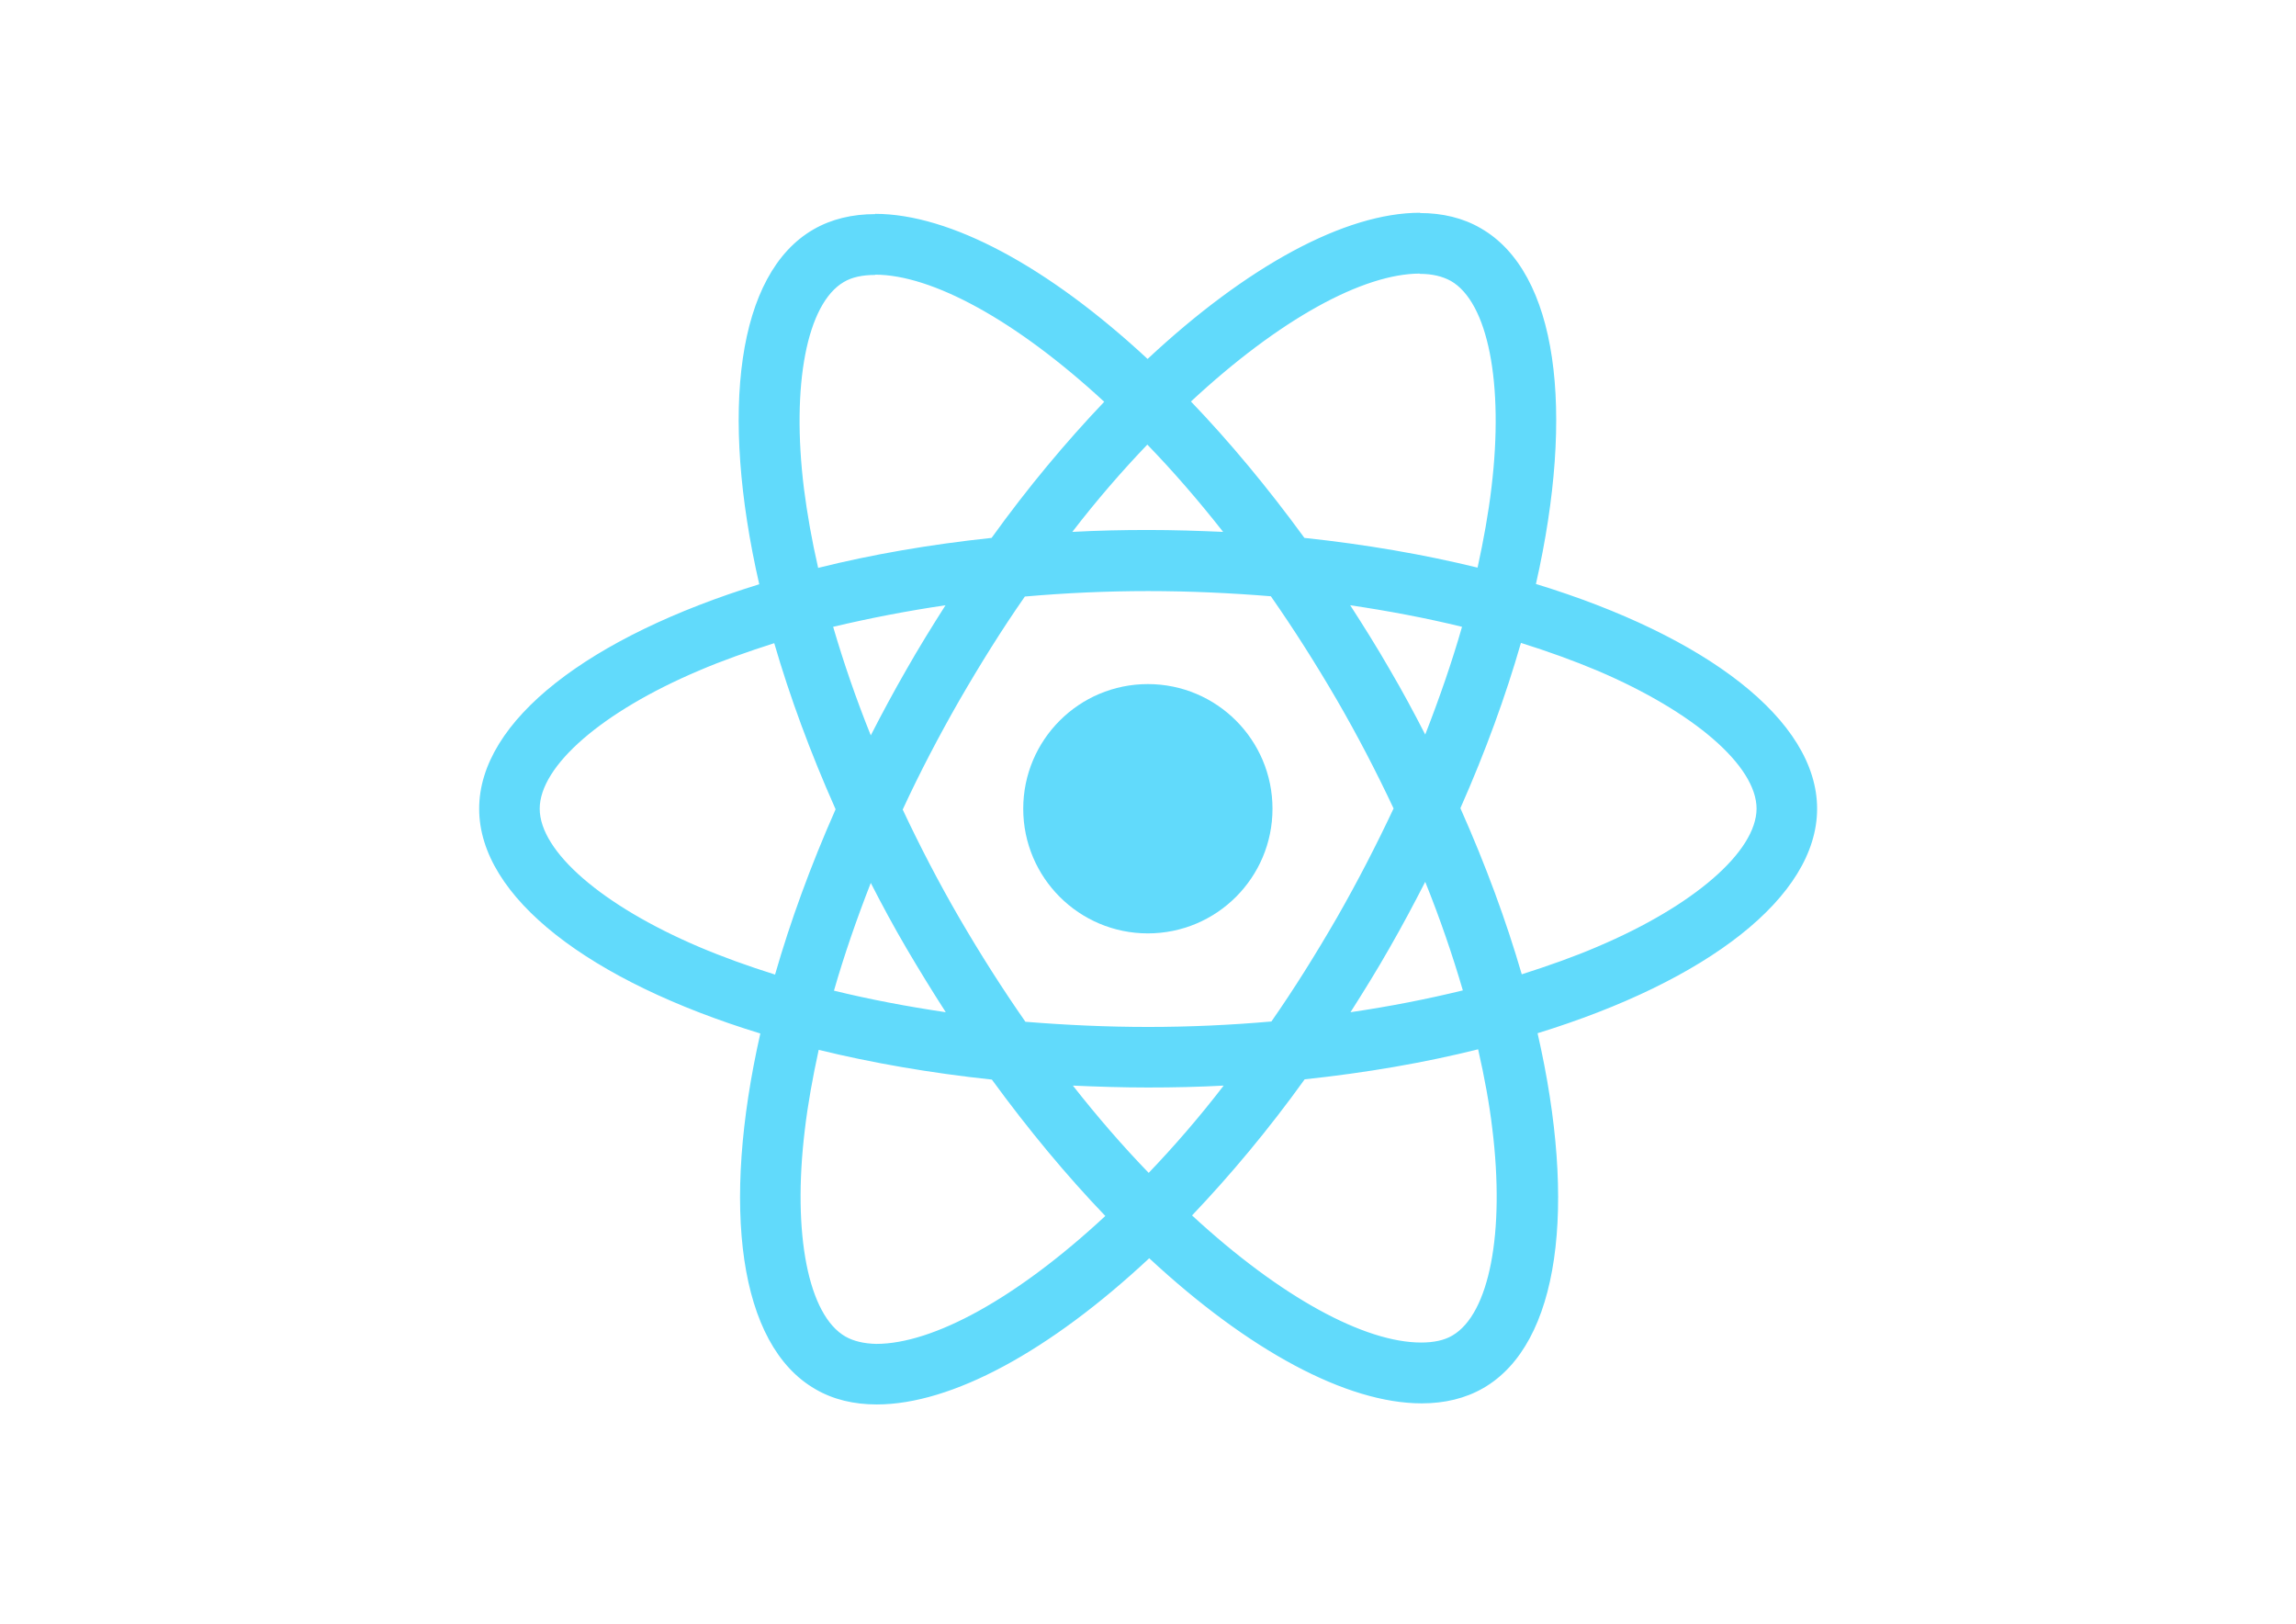
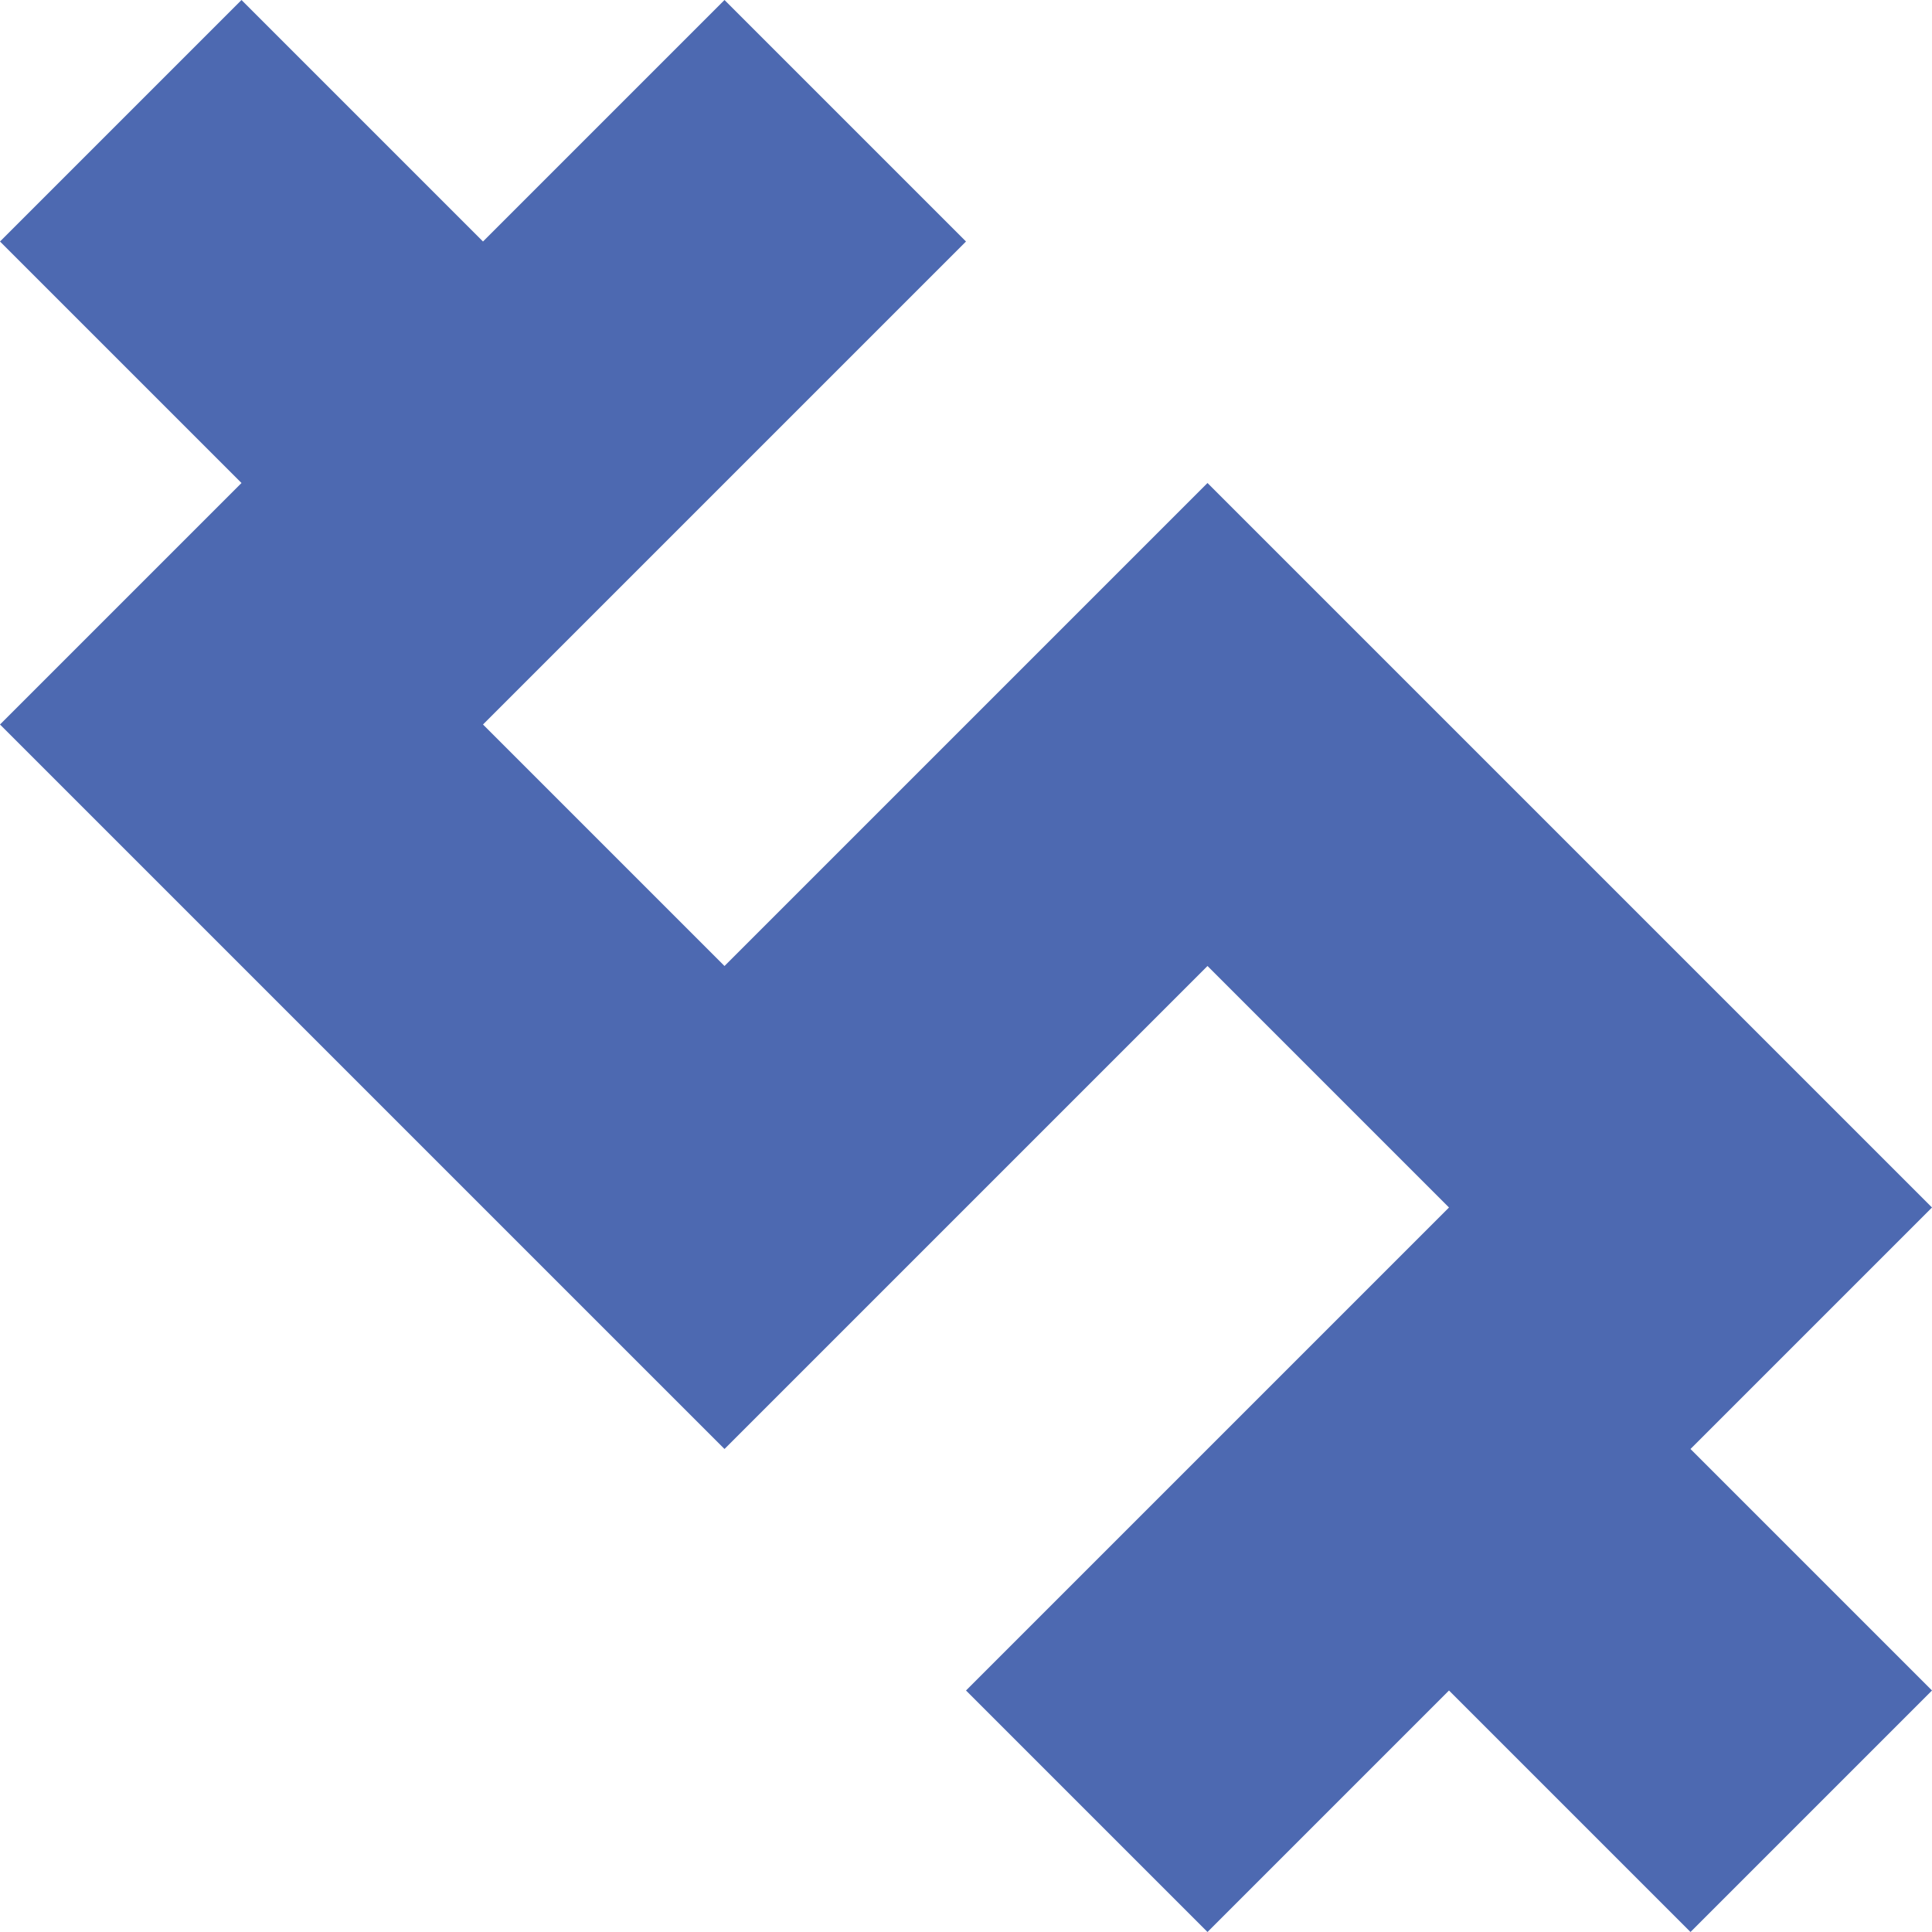
- <svg xmlns="http://www.w3.org/2000/svg" viewBox="0 0 841.9 595.3">
-   <g fill="#61DAFB">
-     <path d="M666.3 296.5c0-32.5-40.7-63.3-103.1-82.4 14.4-63.6 8-114.2-20.2-130.4-6.5-3.8-14.1-5.6-22.4-5.6v22.3c4.6 0 8.3.9 11.4 2.6 13.6 7.8 19.5 37.5 14.9 75.7-1.1 9.4-2.9 19.3-5.1 29.4-19.6-4.8-41-8.5-63.5-10.9-13.5-18.5-27.5-35.3-41.6-50 32.6-30.3 63.2-46.9 84-46.9V78c-27.5 0-63.5 19.6-99.9 53.6-36.4-33.8-72.4-53.2-99.9-53.2v22.3c20.7 0 51.4 16.5 84 46.6-14 14.7-28 31.4-41.3 49.9-22.6 2.4-44 6.1-63.6 11-2.3-10-4-19.7-5.2-29-4.7-38.2 1.1-67.9 14.6-75.8 3-1.8 6.9-2.6 11.5-2.6V78.5c-8.4 0-16 1.8-22.6 5.6-28.1 16.2-34.4 66.7-19.9 130.1-62.2 19.2-102.7 49.9-102.7 82.3 0 32.5 40.7 63.3 103.1 82.4-14.4 63.6-8 114.2 20.2 130.4 6.5 3.8 14.1 5.6 22.5 5.6 27.5 0 63.5-19.6 99.9-53.6 36.4 33.8 72.4 53.2 99.9 53.2 8.4 0 16-1.8 22.6-5.6 28.1-16.2 34.4-66.7 19.9-130.1 62-19.1 102.5-49.9 102.5-82.3zm-130.2-66.7c-3.7 12.9-8.3 26.2-13.5 39.5-4.1-8-8.4-16-13.1-24-4.6-8-9.5-15.8-14.4-23.4 14.2 2.1 27.9 4.7 41 7.9zm-45.8 106.5c-7.8 13.5-15.8 26.3-24.1 38.2-14.9 1.3-30 2-45.2 2-15.1 0-30.2-.7-45-1.9-8.3-11.9-16.4-24.6-24.2-38-7.6-13.1-14.5-26.4-20.8-39.8 6.2-13.4 13.2-26.8 20.7-39.9 7.8-13.5 15.8-26.3 24.1-38.2 14.9-1.3 30-2 45.2-2 15.1 0 30.2.7 45 1.9 8.3 11.9 16.4 24.6 24.2 38 7.6 13.1 14.5 26.4 20.8 39.8-6.3 13.4-13.2 26.8-20.7 39.9zm32.3-13c5.4 13.4 10 26.8 13.8 39.8-13.1 3.2-26.9 5.9-41.2 8 4.9-7.7 9.8-15.6 14.4-23.7 4.6-8 8.9-16.1 13-24.1zM421.2 430c-9.3-9.6-18.6-20.3-27.8-32 9 .4 18.2.7 27.5.7 9.4 0 18.7-.2 27.8-.7-9 11.7-18.3 22.4-27.5 32zm-74.4-58.9c-14.2-2.1-27.9-4.7-41-7.9 3.7-12.9 8.3-26.2 13.5-39.5 4.1 8 8.4 16 13.1 24 4.7 8 9.5 15.8 14.4 23.4zM420.7 163c9.3 9.6 18.6 20.3 27.8 32-9-.4-18.2-.7-27.5-.7-9.4 0-18.7.2-27.8.7 9-11.7 18.3-22.4 27.5-32zm-74 58.9c-4.9 7.7-9.8 15.6-14.4 23.7-4.6 8-8.9 16-13 24-5.4-13.4-10-26.8-13.8-39.8 13.1-3.1 26.9-5.8 41.2-7.9zm-90.5 125.2c-35.4-15.1-58.3-34.9-58.3-50.6 0-15.7 22.9-35.6 58.3-50.6 8.6-3.7 18-7 27.7-10.1 5.7 19.6 13.2 40 22.5 60.9-9.2 20.8-16.6 41.1-22.2 60.6-9.9-3.1-19.3-6.5-28-10.2zM310 490c-13.6-7.8-19.5-37.5-14.9-75.7 1.1-9.4 2.9-19.3 5.1-29.4 19.6 4.8 41 8.5 63.5 10.9 13.5 18.5 27.5 35.3 41.6 50-32.6 30.3-63.2 46.9-84 46.9-4.5-.1-8.3-1-11.3-2.7zm237.2-76.2c4.7 38.2-1.1 67.9-14.6 75.8-3 1.8-6.9 2.6-11.5 2.6-20.7 0-51.4-16.5-84-46.6 14-14.7 28-31.4 41.3-49.9 22.6-2.4 44-6.1 63.6-11 2.3 10.1 4.1 19.8 5.2 29.1zm38.5-66.7c-8.6 3.7-18 7-27.7 10.1-5.7-19.6-13.2-40-22.5-60.9 9.2-20.8 16.6-41.1 22.2-60.6 9.9 3.1 19.3 6.5 28.1 10.2 35.4 15.1 58.3 34.9 58.3 50.6-.1 15.7-23 35.6-58.4 50.6zM320.8 78.4z" />
-     <circle cx="420.9" cy="296.5" r="45.7" />
-     <path d="M520.5 78.1z" />
+ <svg xmlns="http://www.w3.org/2000/svg" version="1.1" x="0px" y="0px" width="25px" height="25px" viewBox="0 0 141.422 141.421" enable-background="new 0 0 141.422 141.421" xml:space="preserve">
+   <g id="Layer_1">
+     <polygon fill="#4D69B1" points="141.422,88.388 123.744,70.71 106.066,53.032 88.389,35.355 70.711,53.033 53.033,70.711   35.355,53.033 53.033,35.355 70.711,17.678 53.033,0 35.355,17.678 17.678,0 0,17.678 17.678,35.355 0,53.033 17.678,70.711   35.355,88.389 53.033,106.065 70.711,88.388 88.389,70.71 106.066,88.388 88.389,106.065 70.711,123.743 88.389,141.421   106.066,123.743 123.744,141.421 141.422,123.743 123.744,106.065  " />
  </g>
</svg>
